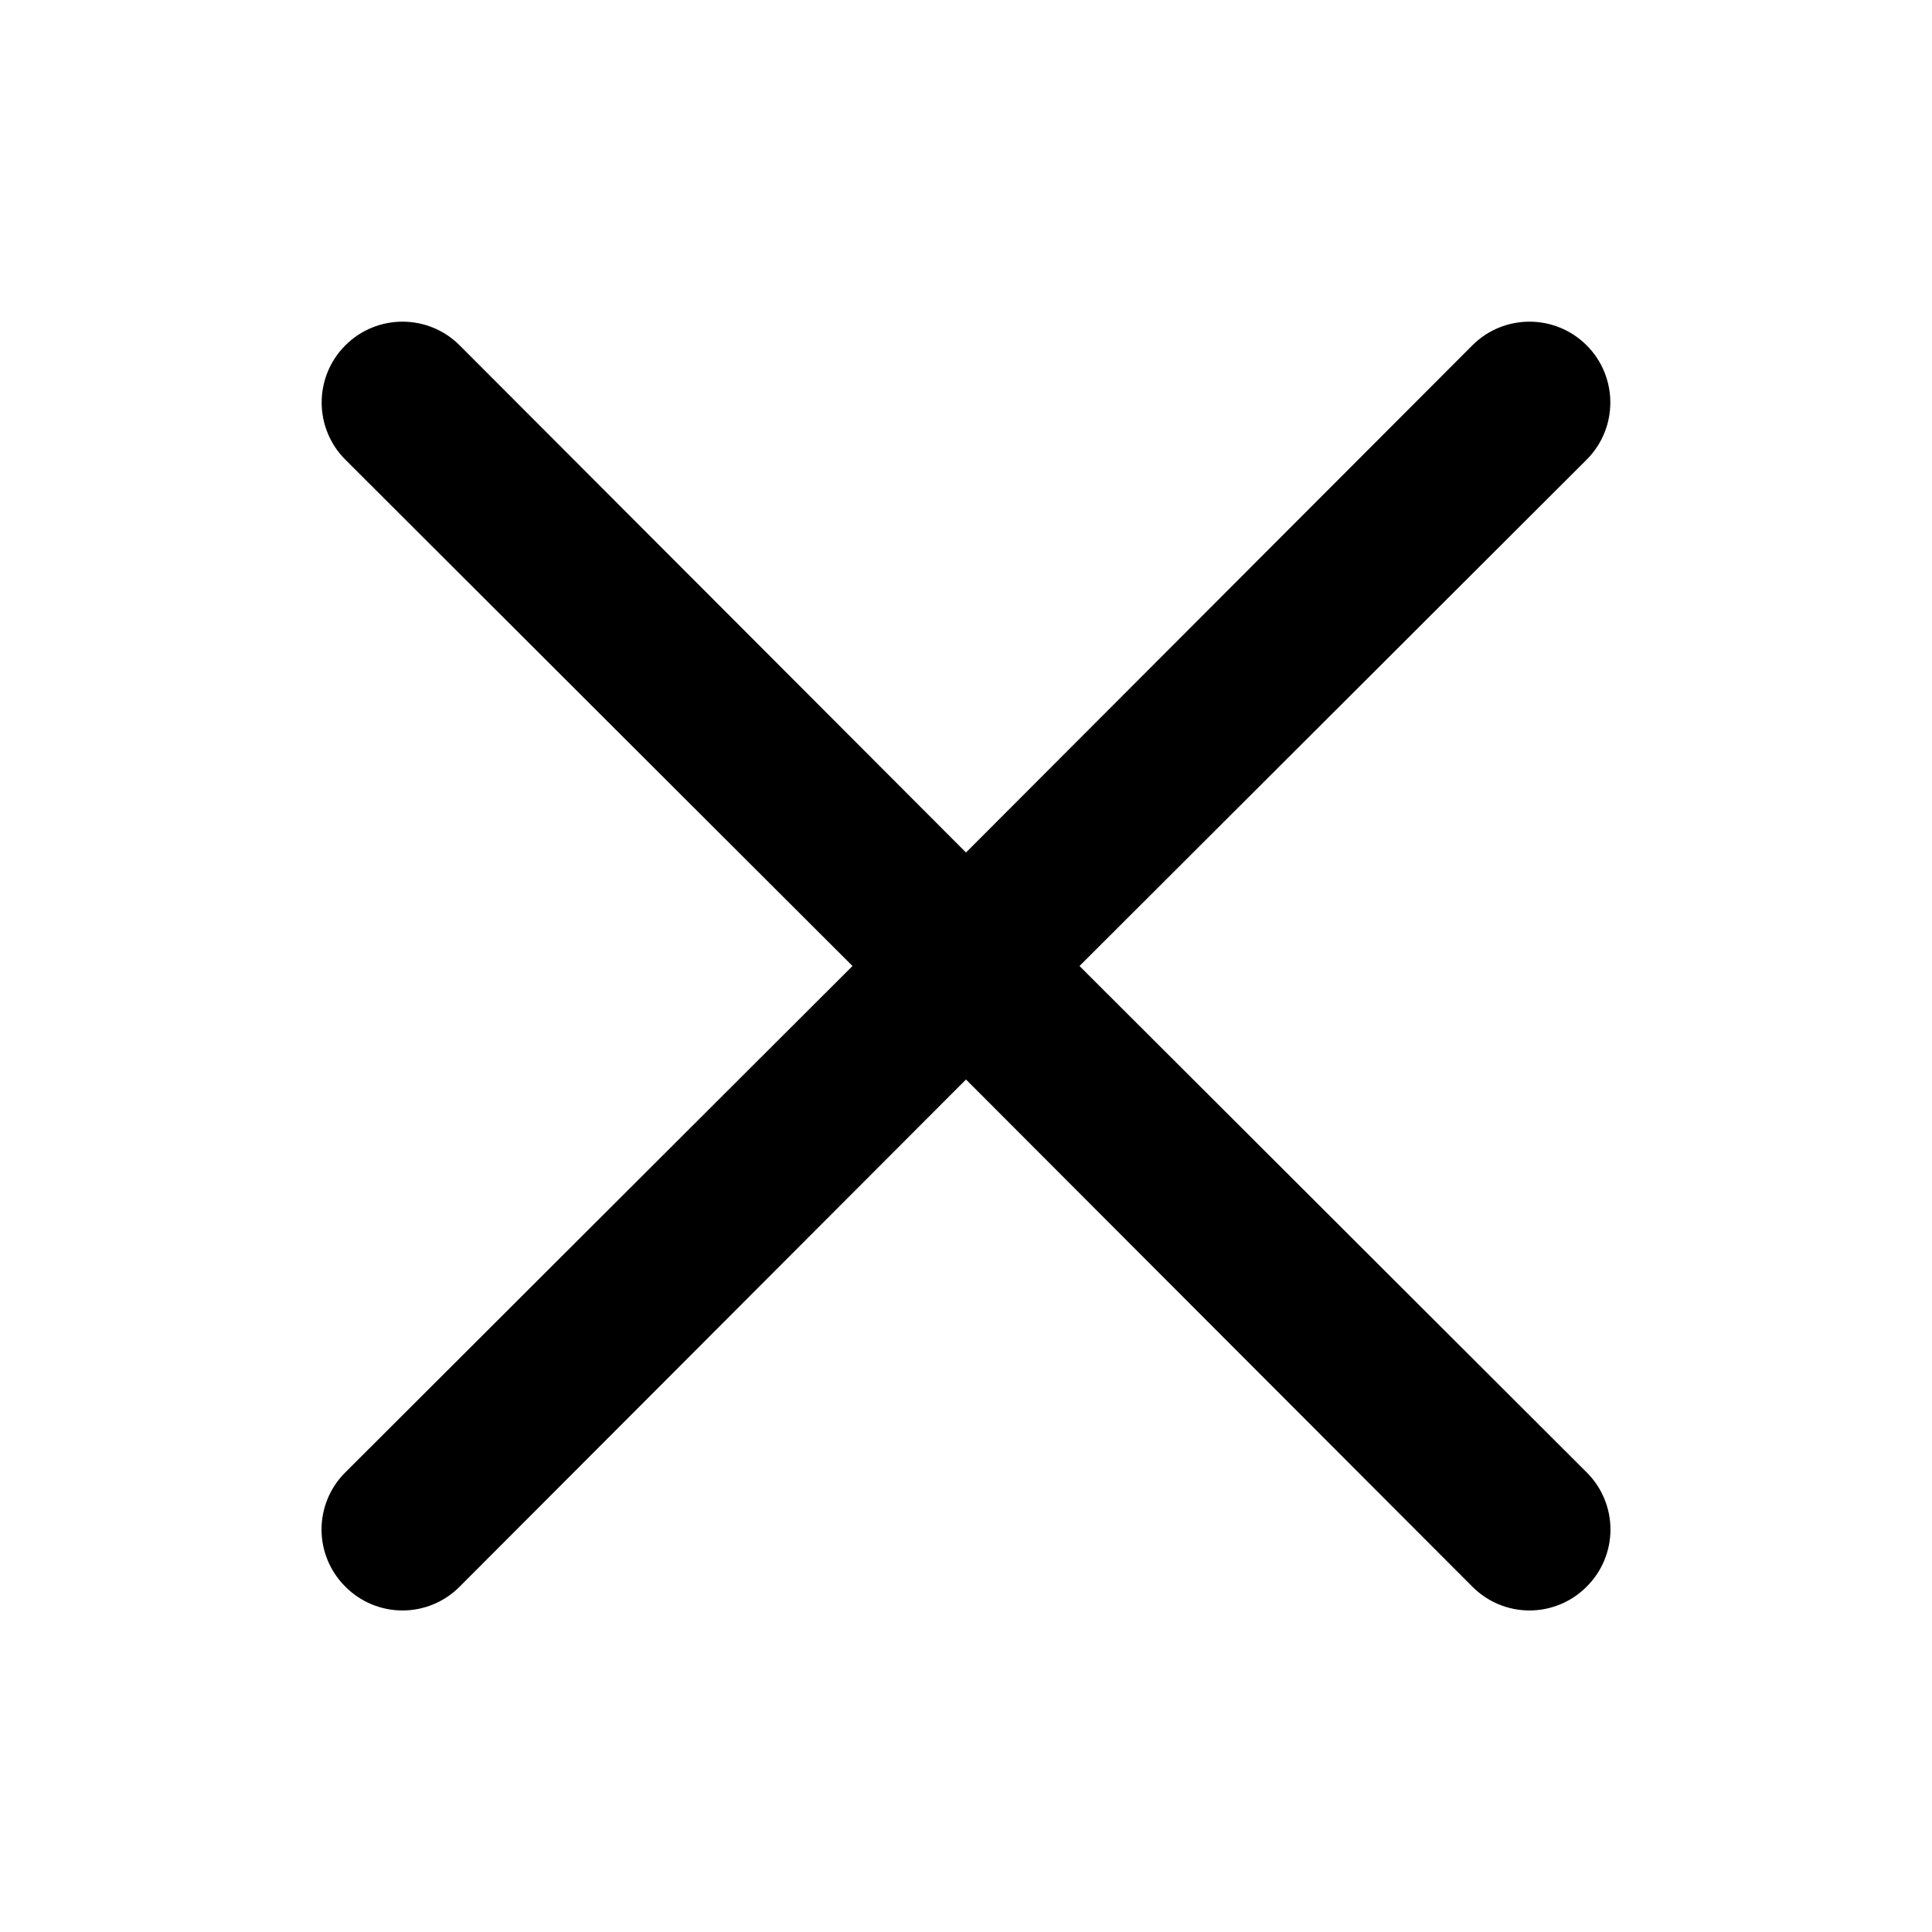
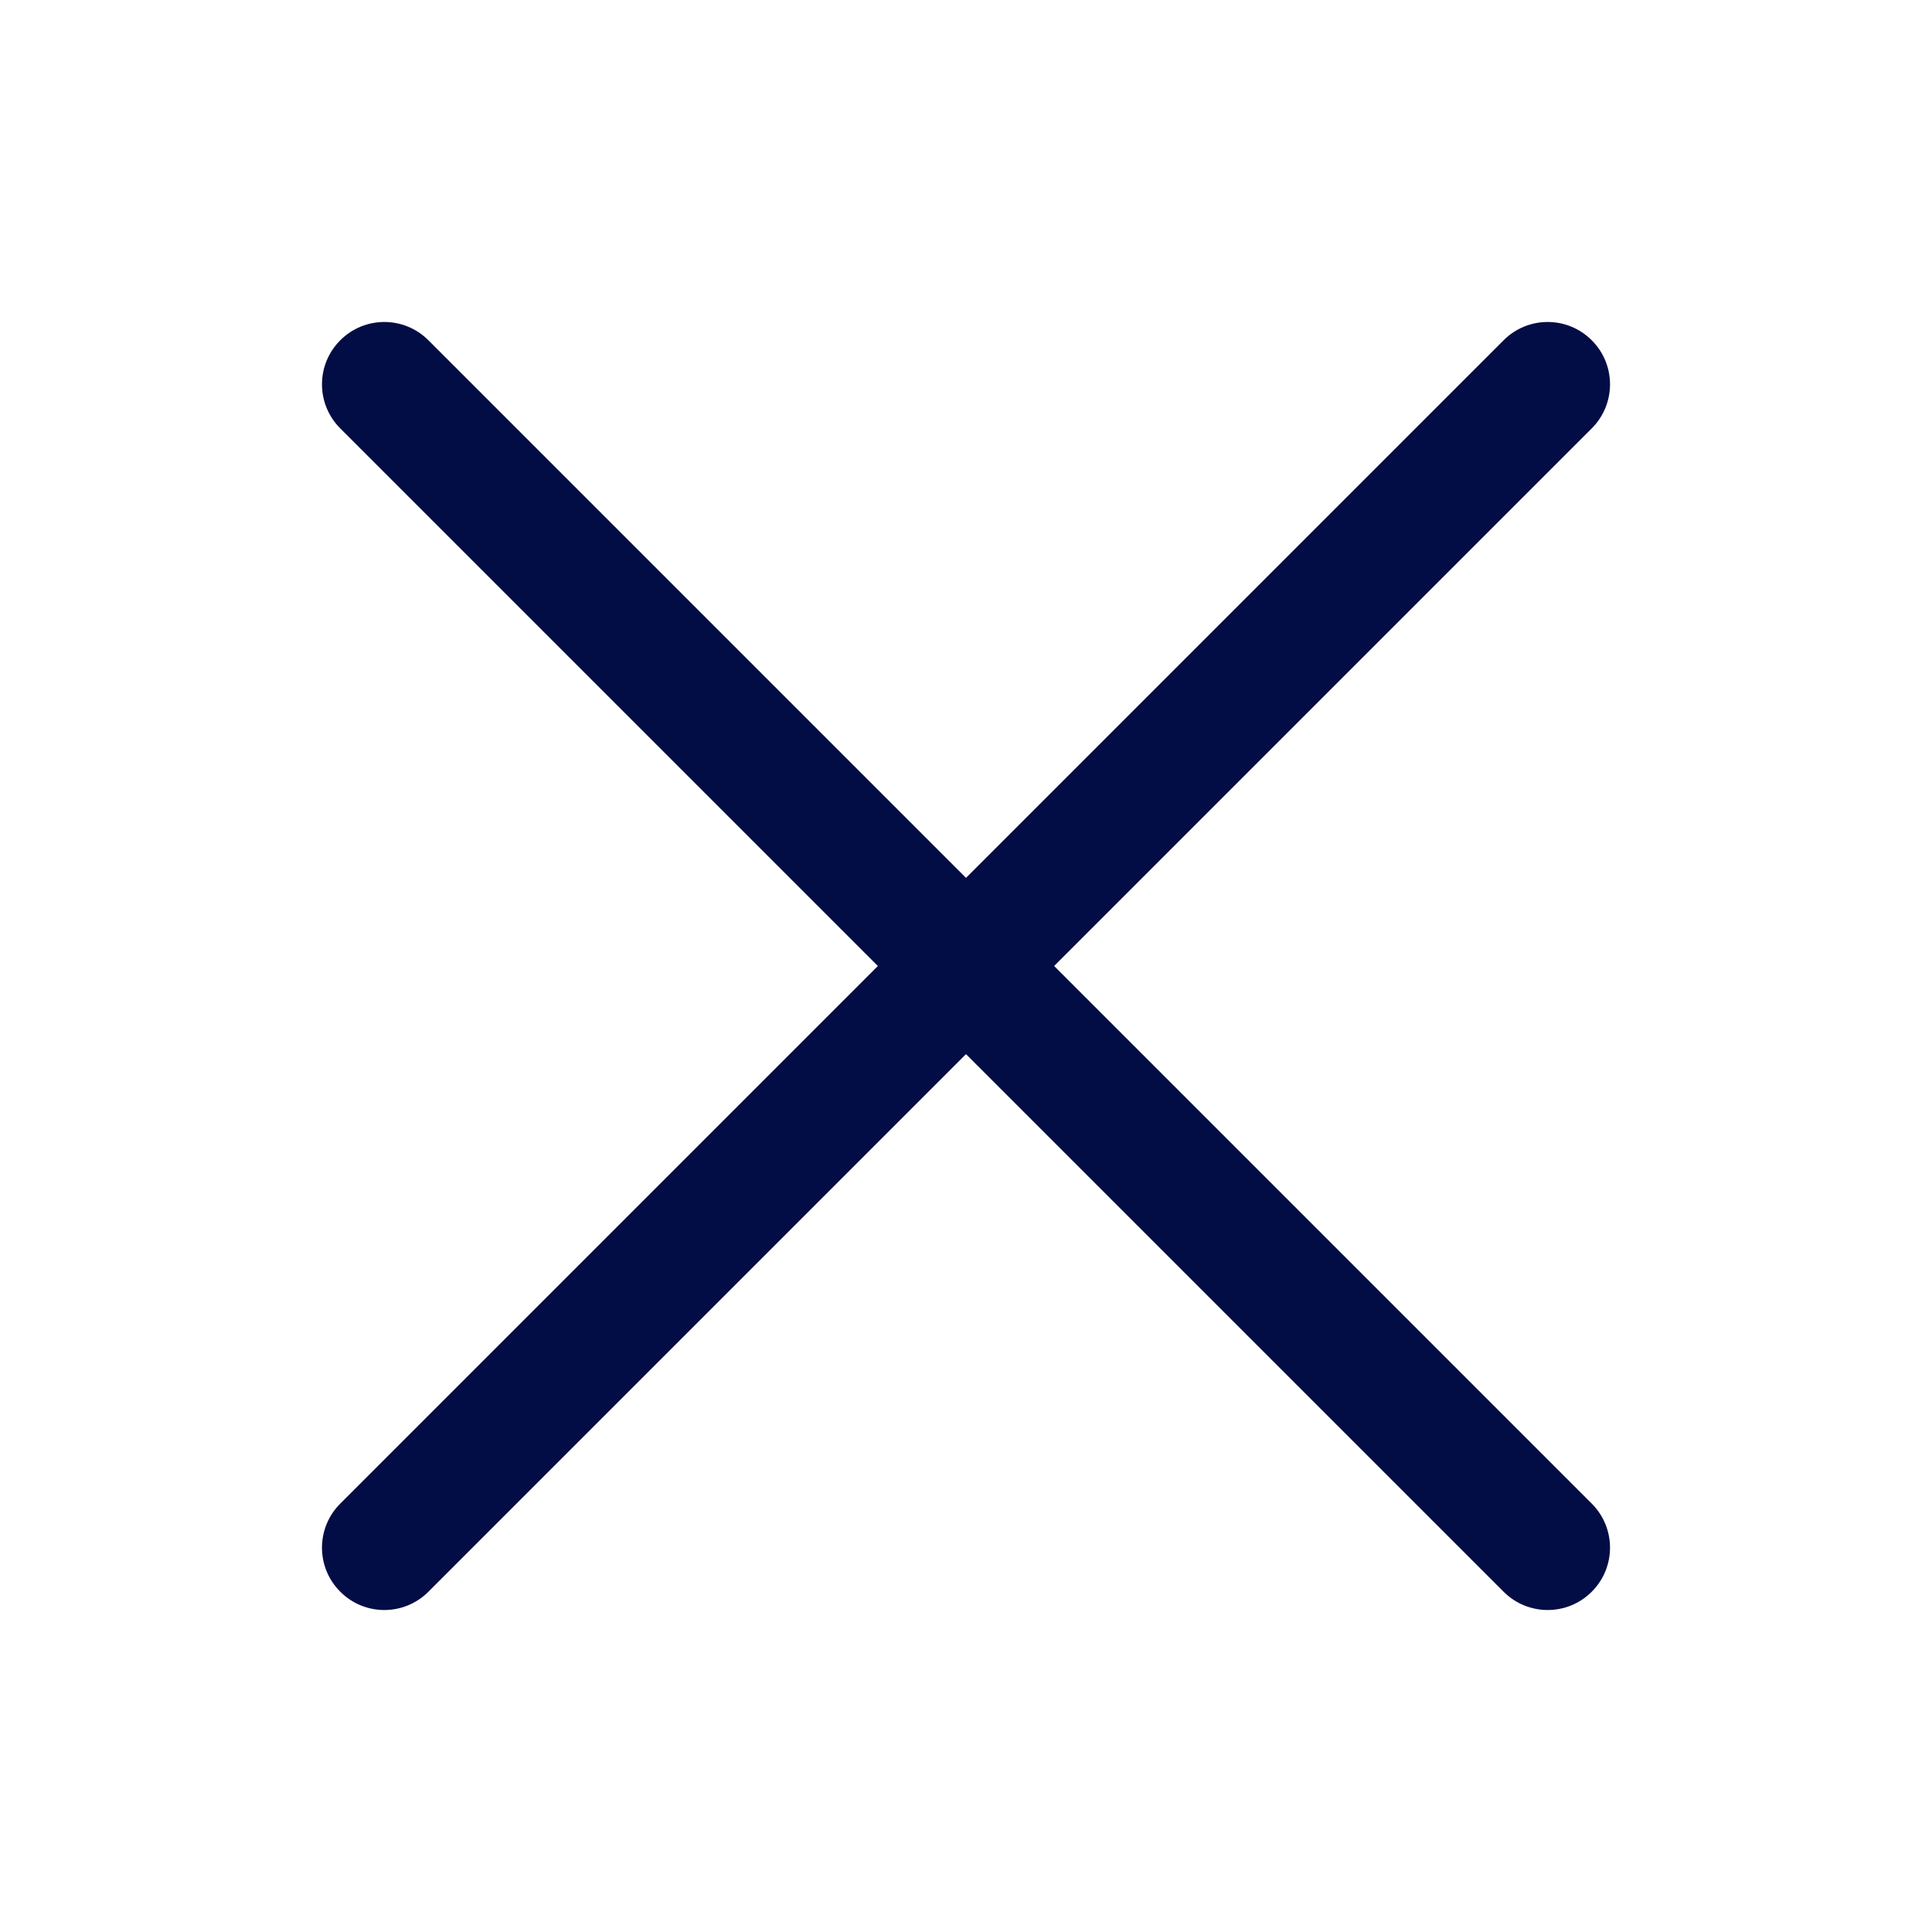
- <svg xmlns="http://www.w3.org/2000/svg" width="24px" height="24px" viewBox="0 0 24 24">
-   <path d="M13.41,12l6.3-6.29a1,1,0,1,0-1.42-1.42L12,10.59,5.71,4.29A1,1,0,0,0,4.29,5.71L10.59,12l-6.3,6.29a1,1,0,0,0,0,1.42,1,1,0,0,0,1.42,0L12,13.41l6.29,6.3a1,1,0,0,0,1.42,0,1,1,0,0,0,0-1.42Z" />
+ <svg xmlns="http://www.w3.org/2000/svg" width="24px" height="24px" viewBox="0 0 24 24" fill="none">
+   <path fill-rule="evenodd" clip-rule="evenodd" d="M4.227 4.227C4.529 3.924 5.019 3.924 5.322 4.227L12 10.905L18.678 4.227C18.981 3.924 19.471 3.924 19.773 4.227C20.076 4.529 20.076 5.019 19.773 5.322L13.095 12L19.773 18.678C20.076 18.981 20.076 19.471 19.773 19.773C19.471 20.076 18.981 20.076 18.678 19.773L12 13.095L5.322 19.773C5.019 20.076 4.529 20.076 4.227 19.773C3.924 19.471 3.924 18.981 4.227 18.678L10.905 12L4.227 5.322C3.924 5.019 3.924 4.529 4.227 4.227Z" fill="#030D45" />
</svg>
